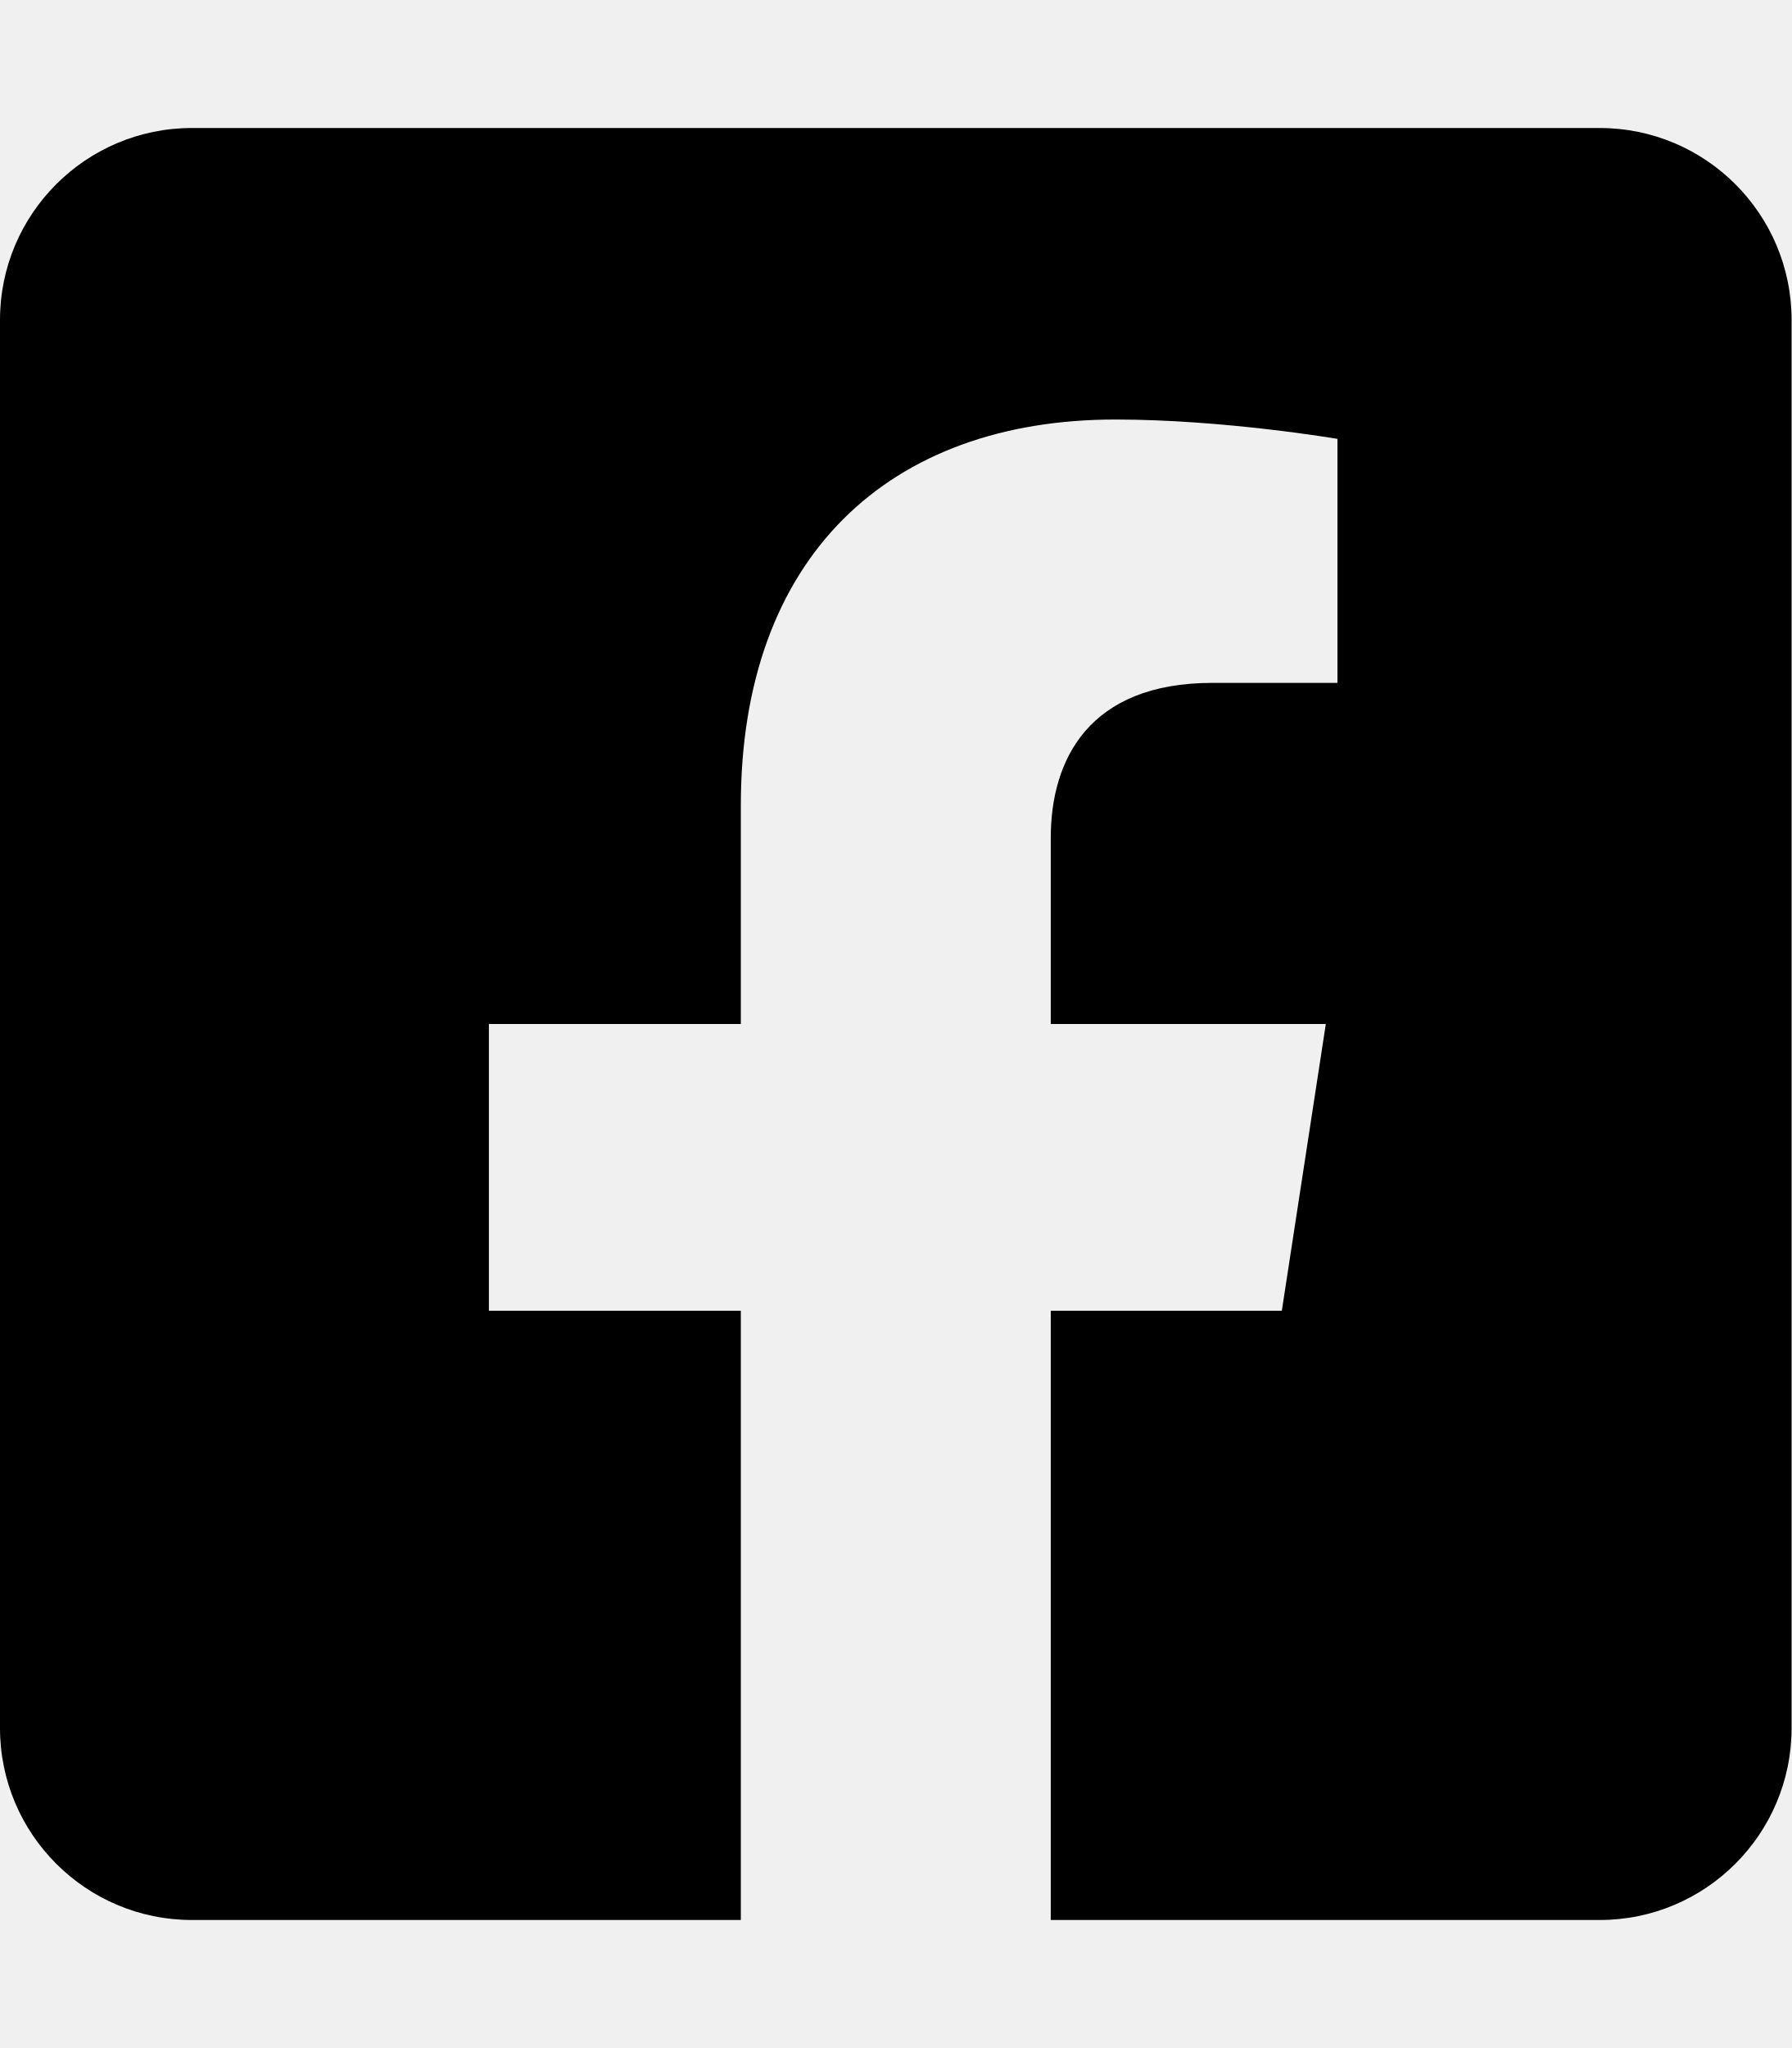
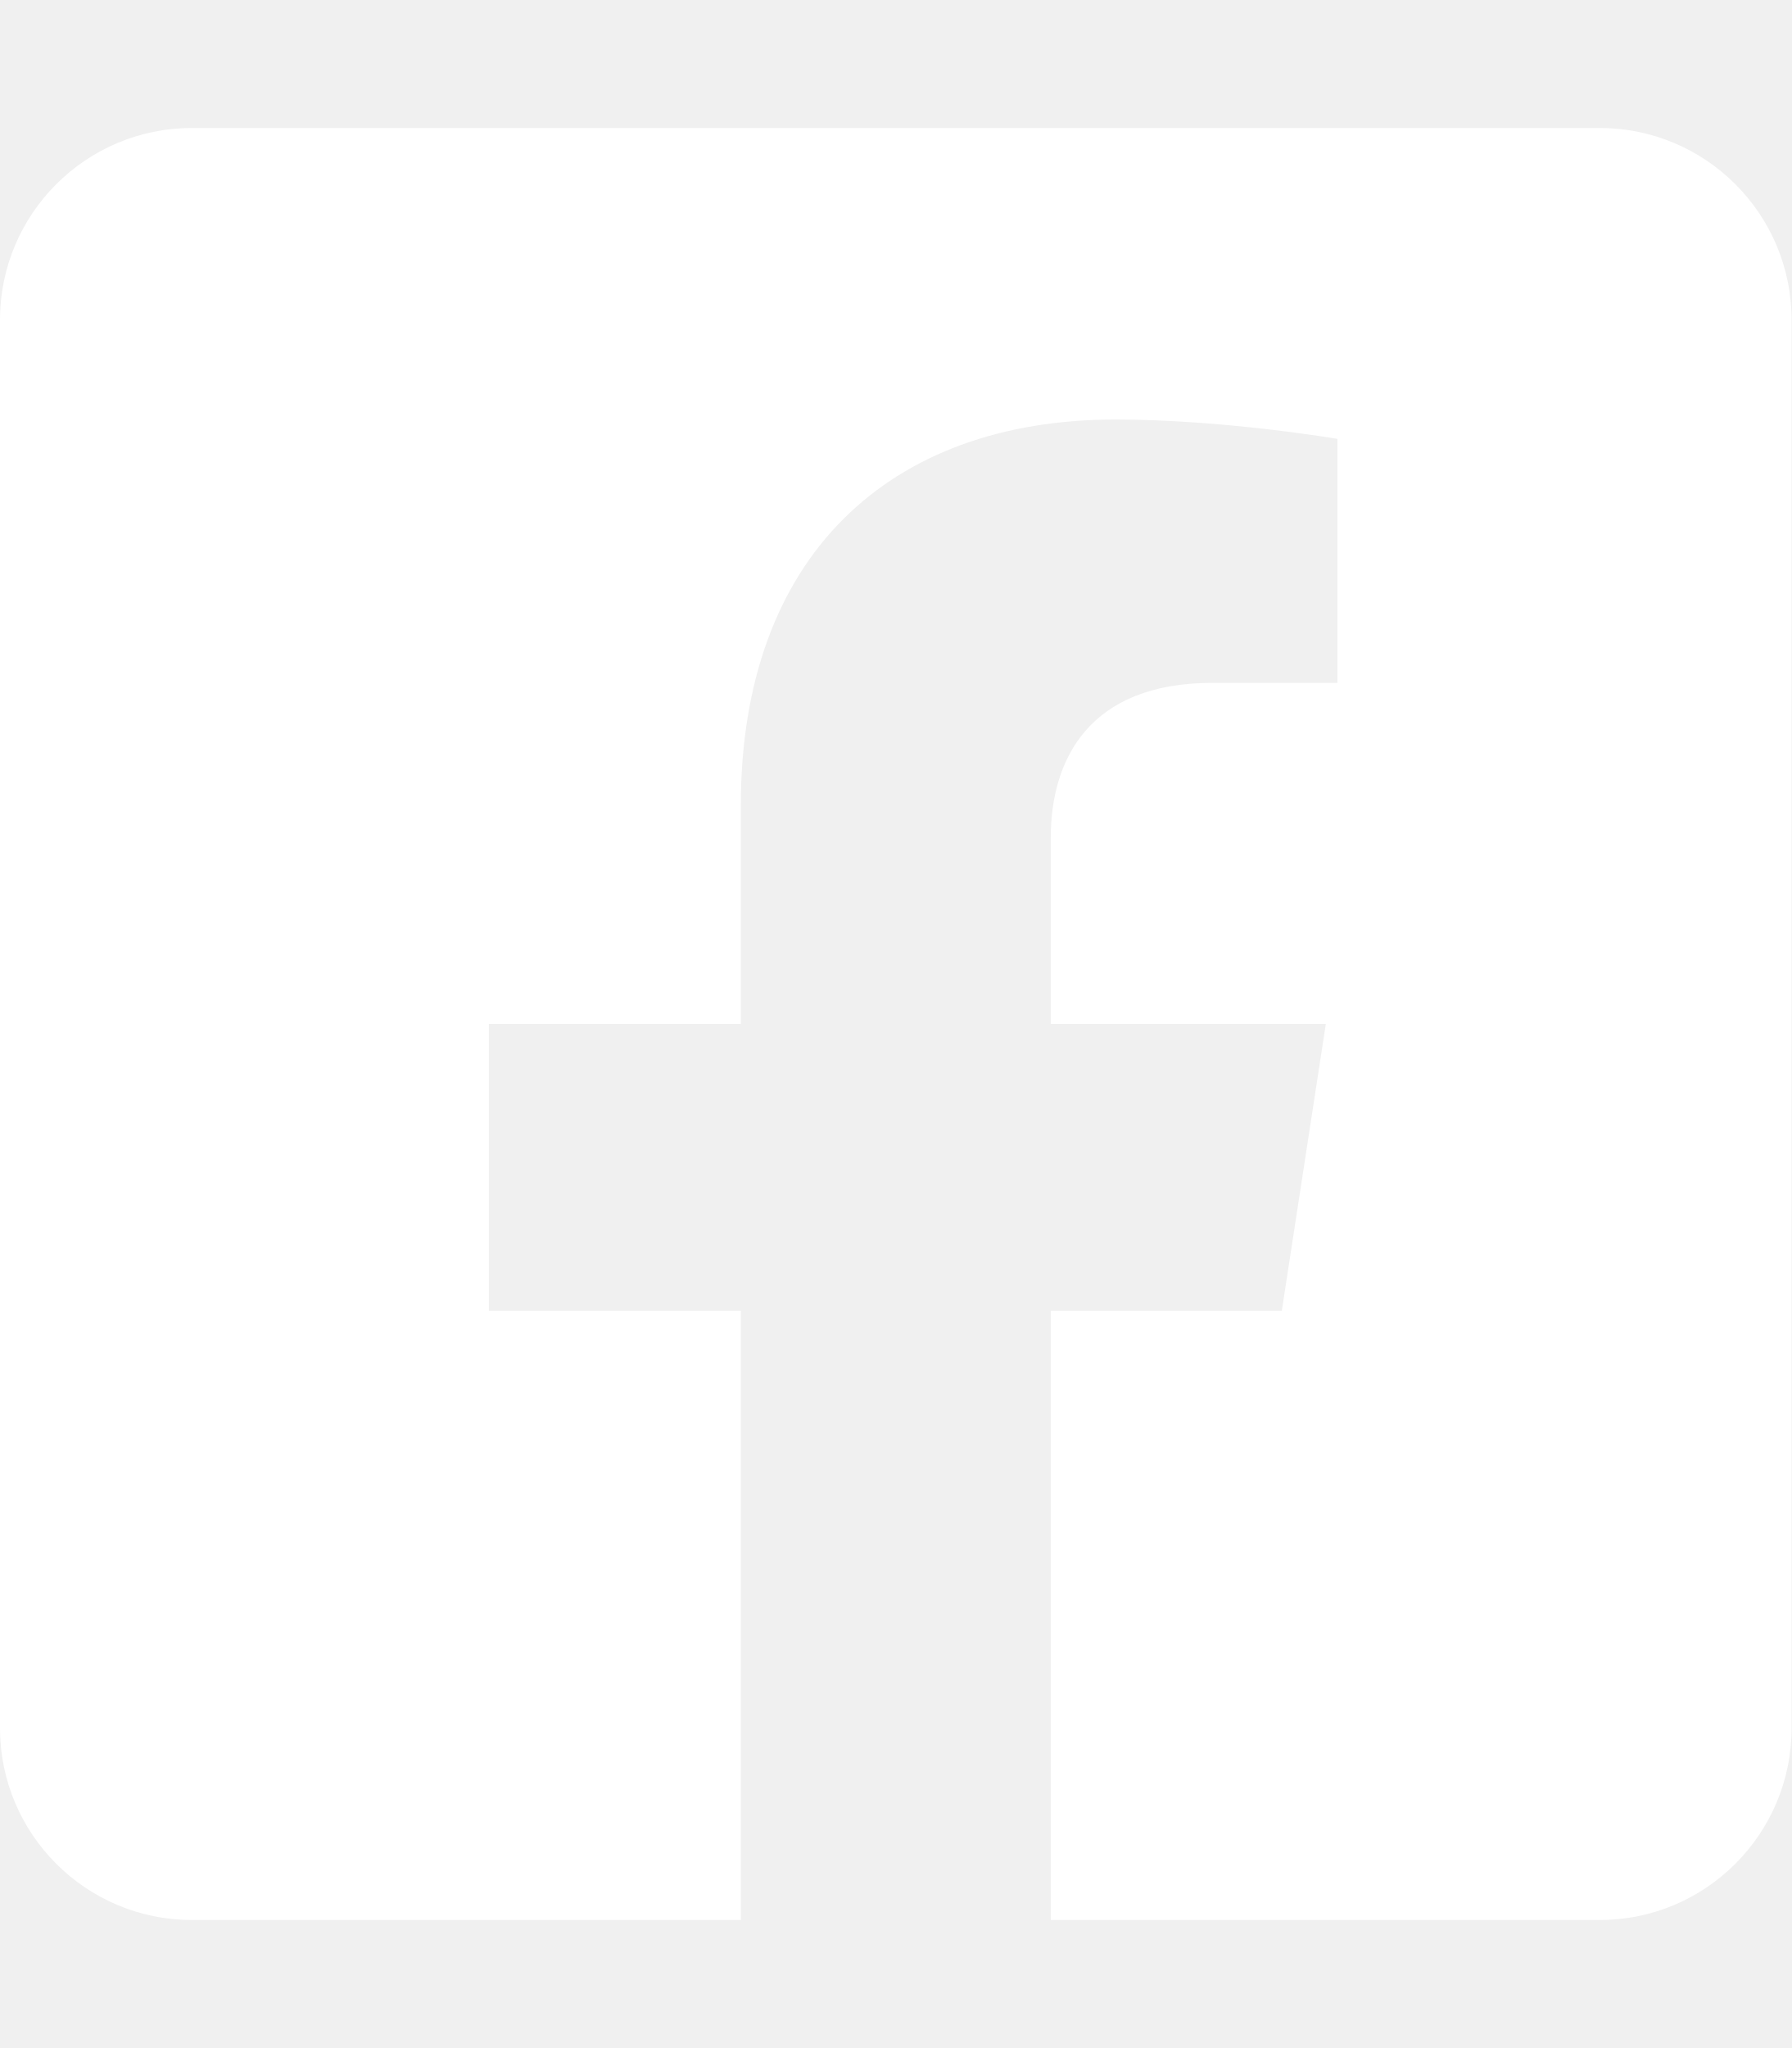
<svg xmlns="http://www.w3.org/2000/svg" viewBox="0 0 448 512">
-   <path d="M400 32H48A48 48 0 0 0 0 80v352a48 48 0 0 0 48 48h137.25V327.69h-63V256h63v-54.64c0-62.15 37-96.48 93.67-96.48 27.14 0 55.52 4.84 55.52 4.84v61h-31.27c-30.81 0-40.42 19.12-40.42 38.73V256h68.78l-11 71.69h-57.78V480H400a48 48 0 0 0 48-48V80a48 48 0 0 0-48-48z" />
+   <path d="M400 32H48A48 48 0 0 0 0 80v352a48 48 0 0 0 48 48h137.25V327.69h-63V256h63v-54.64c0-62.15 37-96.48 93.67-96.48 27.14 0 55.52 4.84 55.52 4.84v61h-31.27c-30.81 0-40.42 19.12-40.42 38.73V256h68.78l-11 71.69h-57.78V480H400a48 48 0 0 0 48-48V80a48 48 0 0 0-48-48z" fill="#FFFFFF" />
</svg>
